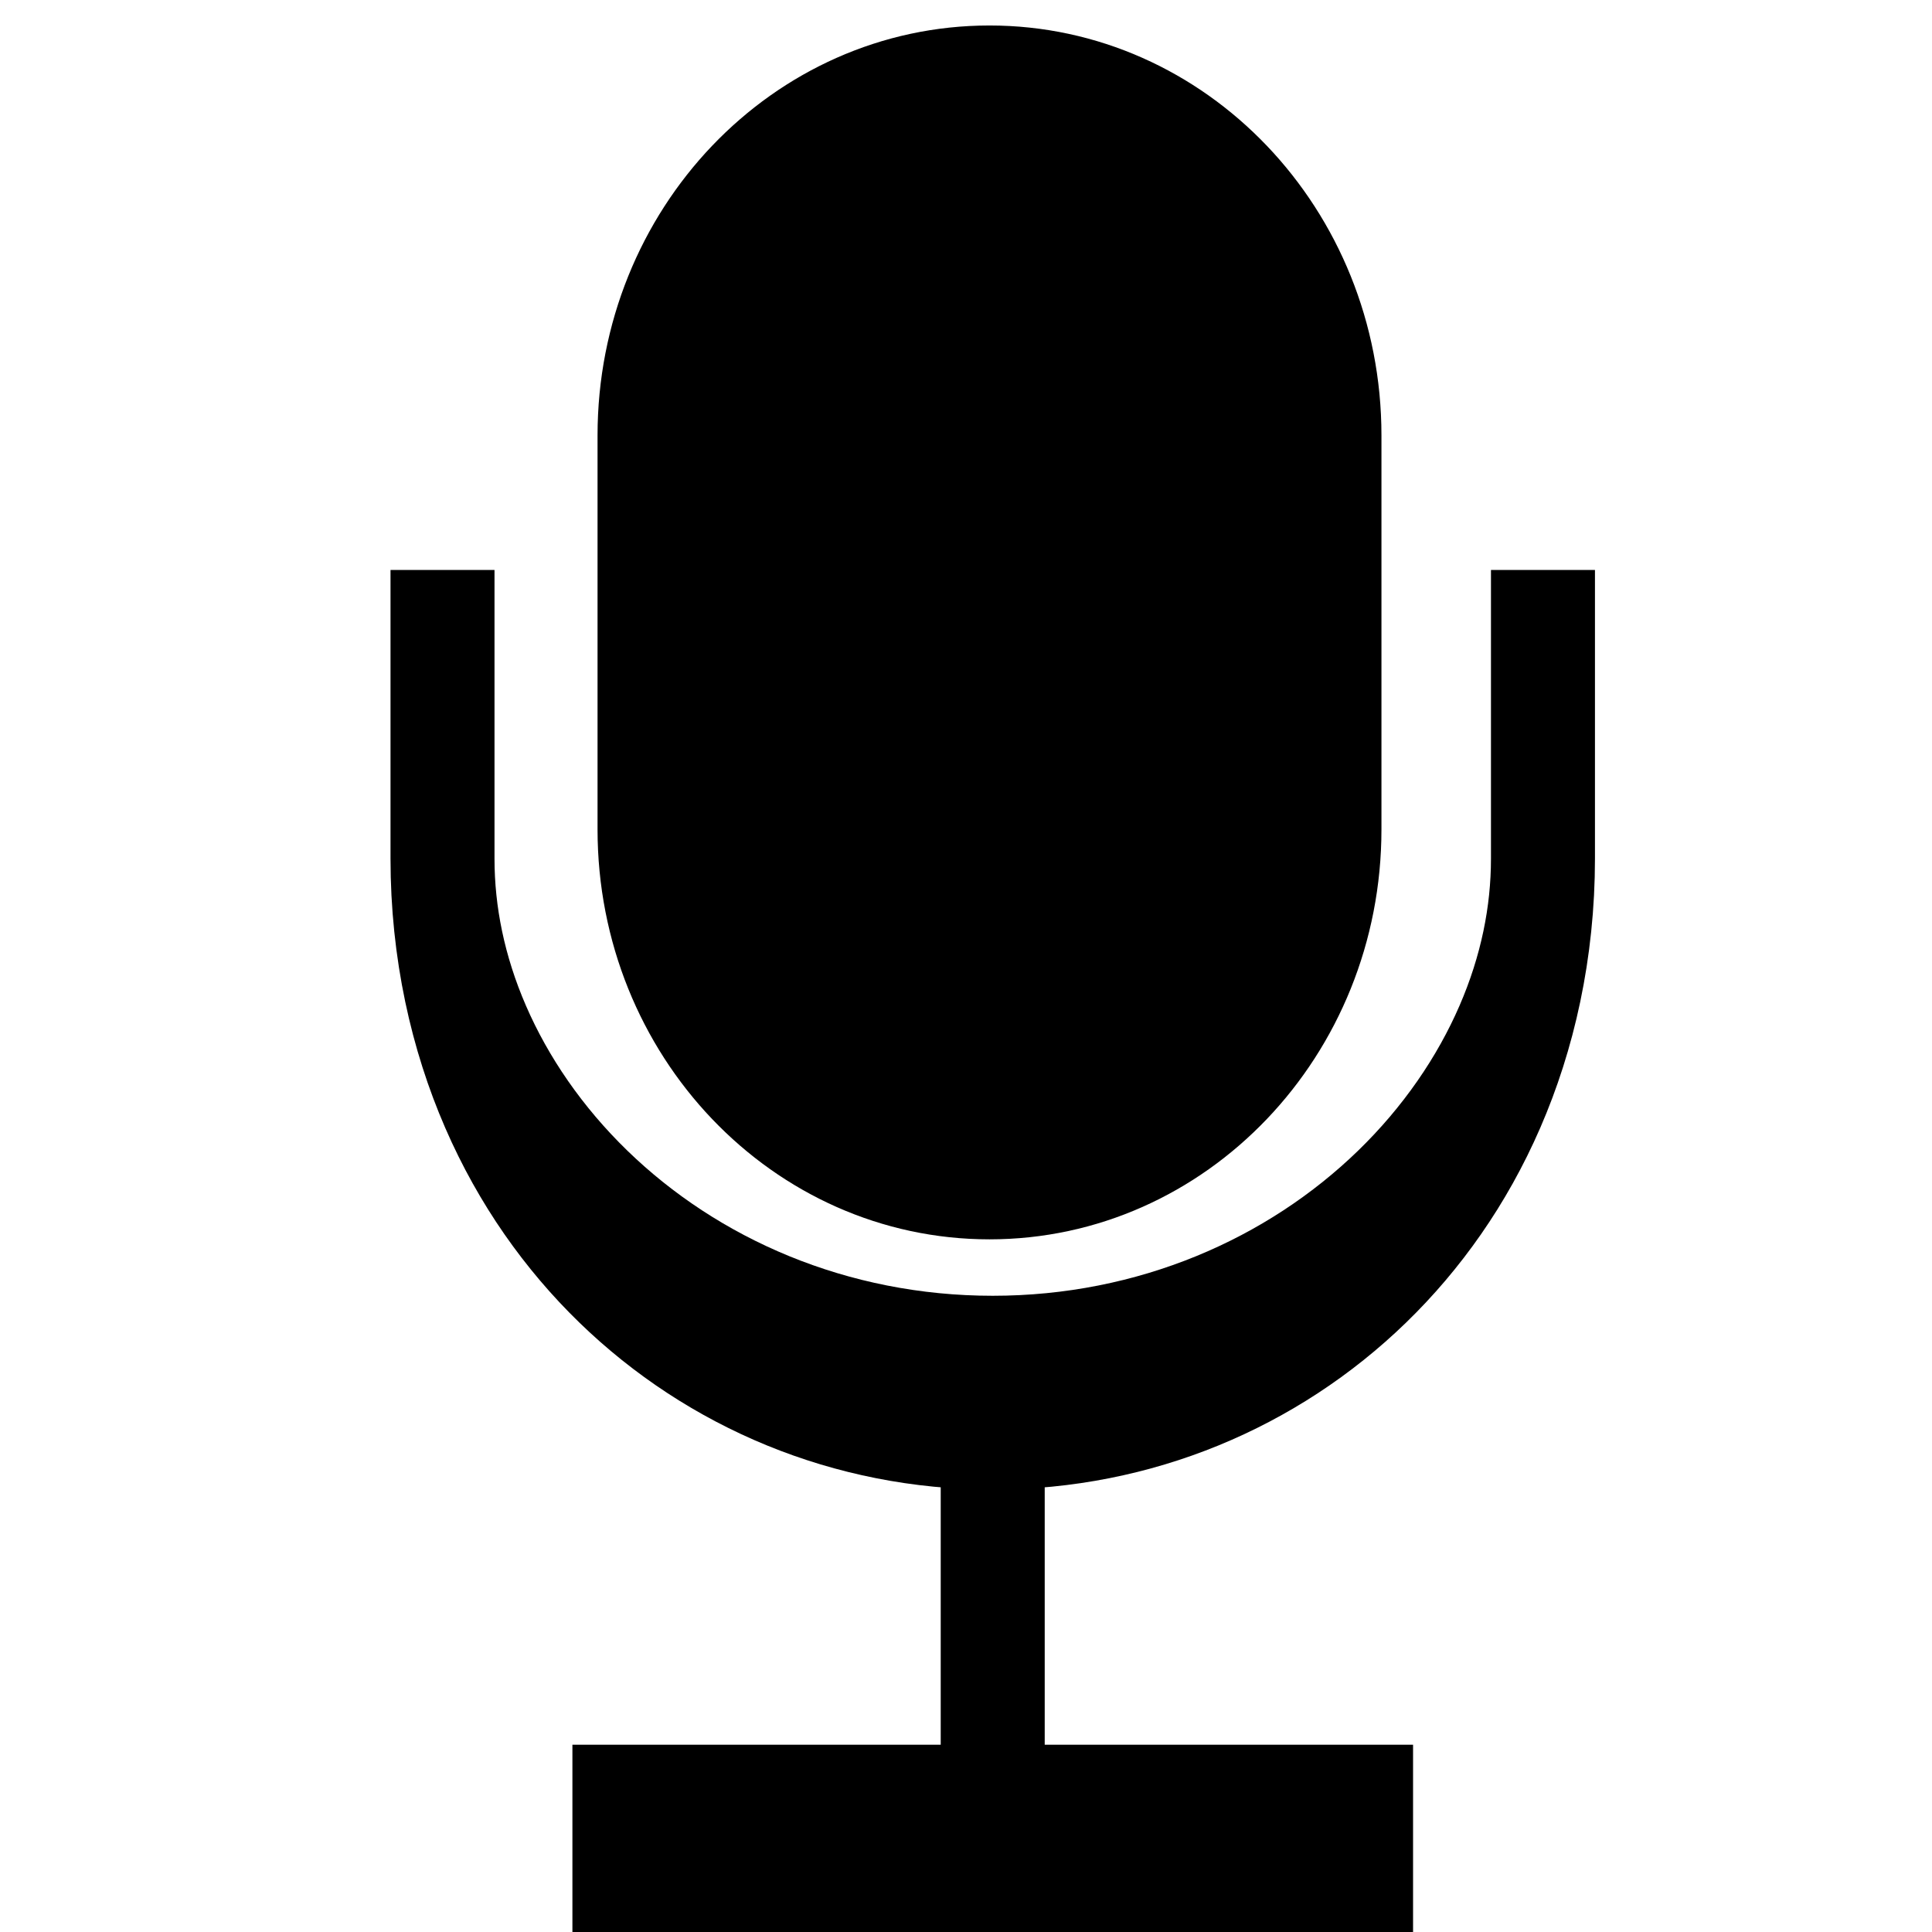
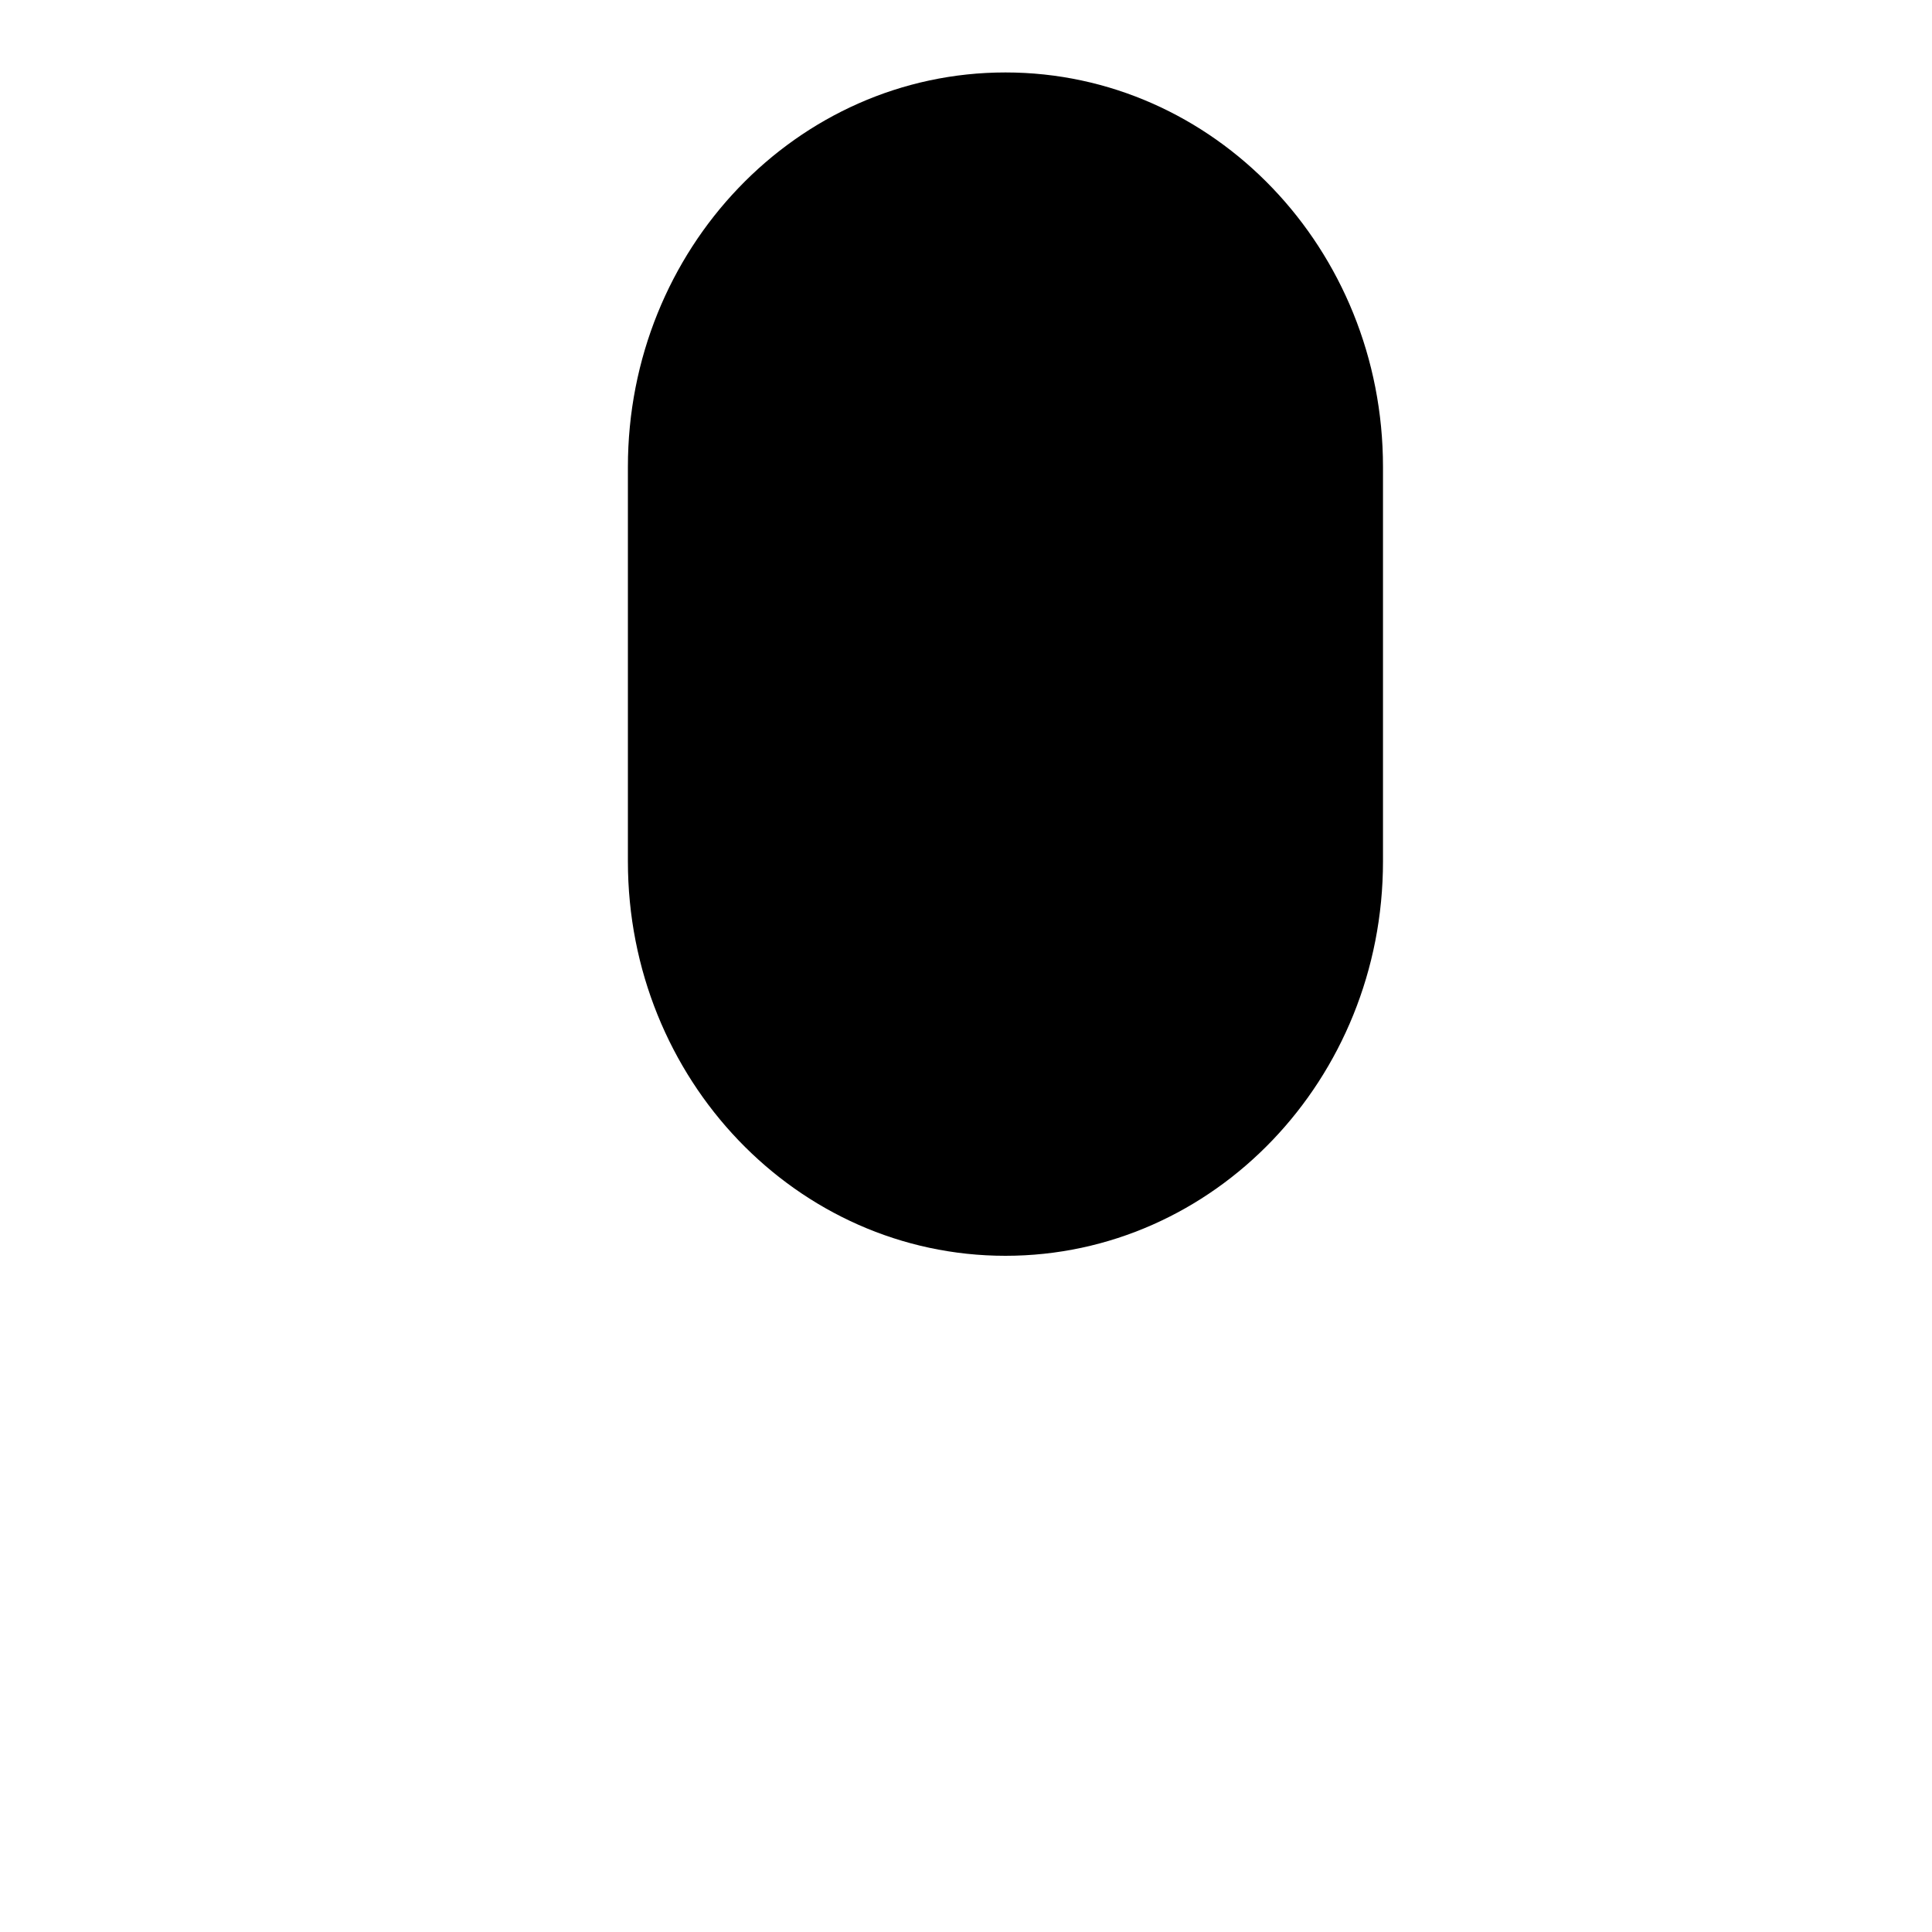
- <svg xmlns="http://www.w3.org/2000/svg" version="1.0" width="24" height="24">
-   <g style="fill:black;stroke:black;" transform="translate(-120.1941,-280.3774)">
-     <rect width="9.378" height="14.719" ry="4.913" x="127.797" y="280.874" id="head" style="stroke-width:0.36;" />
-     <g transform="matrix(0.5038371,0,0,0.5038371,-51.27211,234.3069)">
-       <path d="m 247.7,746.664 c 262.034,0 262.034,0 262.034,0 M 378.711,670.59 c 0,76.074 0,76.074 0,76.074 m 171.515,-212.724 0,48.273 c 0,49.499 -76.493,89.349 -171.509,89.349 -95.016,-3e-5 -171.509,-39.85 -171.509,-89.349 l 0,-48.273" transform="matrix(0.0790989,0,0,0.147391,334.841,26.794)" id="stand" style="fill:none;stroke-width:32.416;stroke-linecap:butt;stroke-linejoin:miter;" />
+ <svg width="24" height="24">
+   <g style="fill:#0;stroke:#0;" transform="translate(-120,-280)">
+     <rect width="9.38" height="14.7" ry="4.9" x="127.8" y="280.9" id="head" style="stroke-width:0.36;" />
+     <g transform="matrix(0.504,0,0,0.504,-51.27,234.3)">
+       <path d="m247,746 c262,0 262,0 262,0 M378,670 c0,76 0,76 0,76 m171,-212 0,48 c0,49 -76,89 -171,89 -95,0 -171,-40 -171,-89 l0,-48" transform="matrix(0.079,0,0,0.147,334.84,26.794)" style="fill:none;stroke-width:32" />
    </g>
  </g>
</svg>
